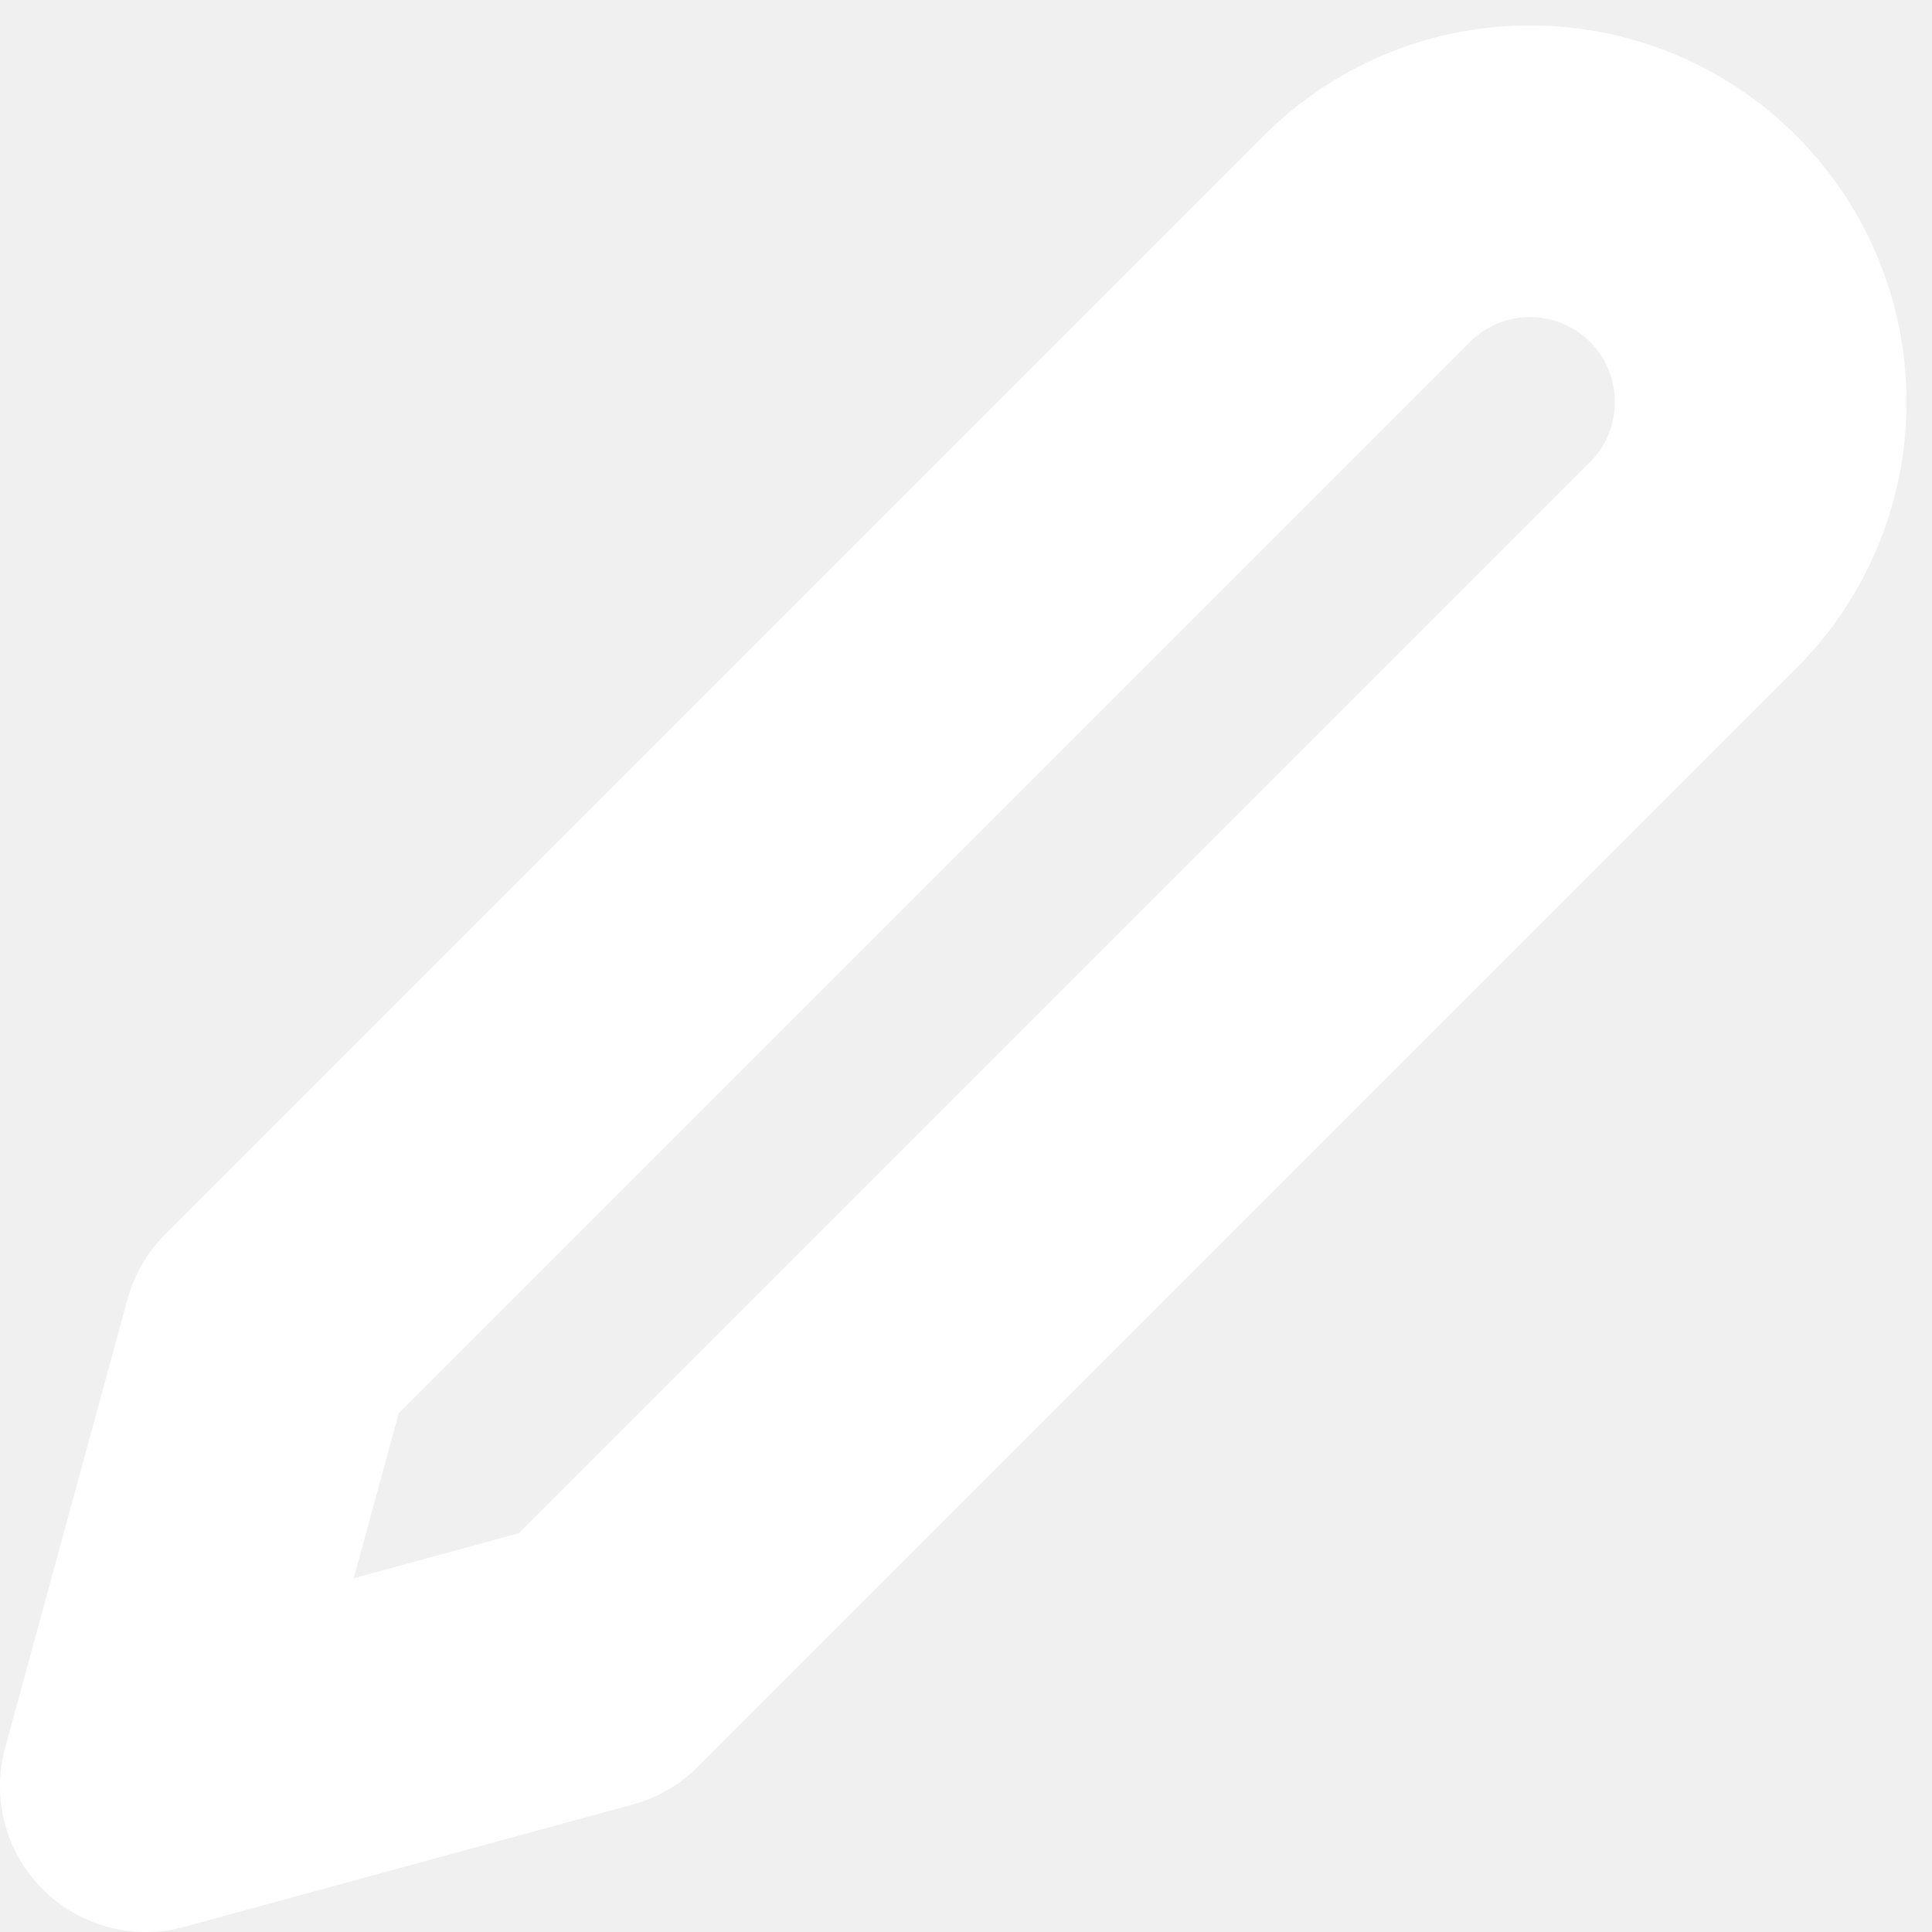
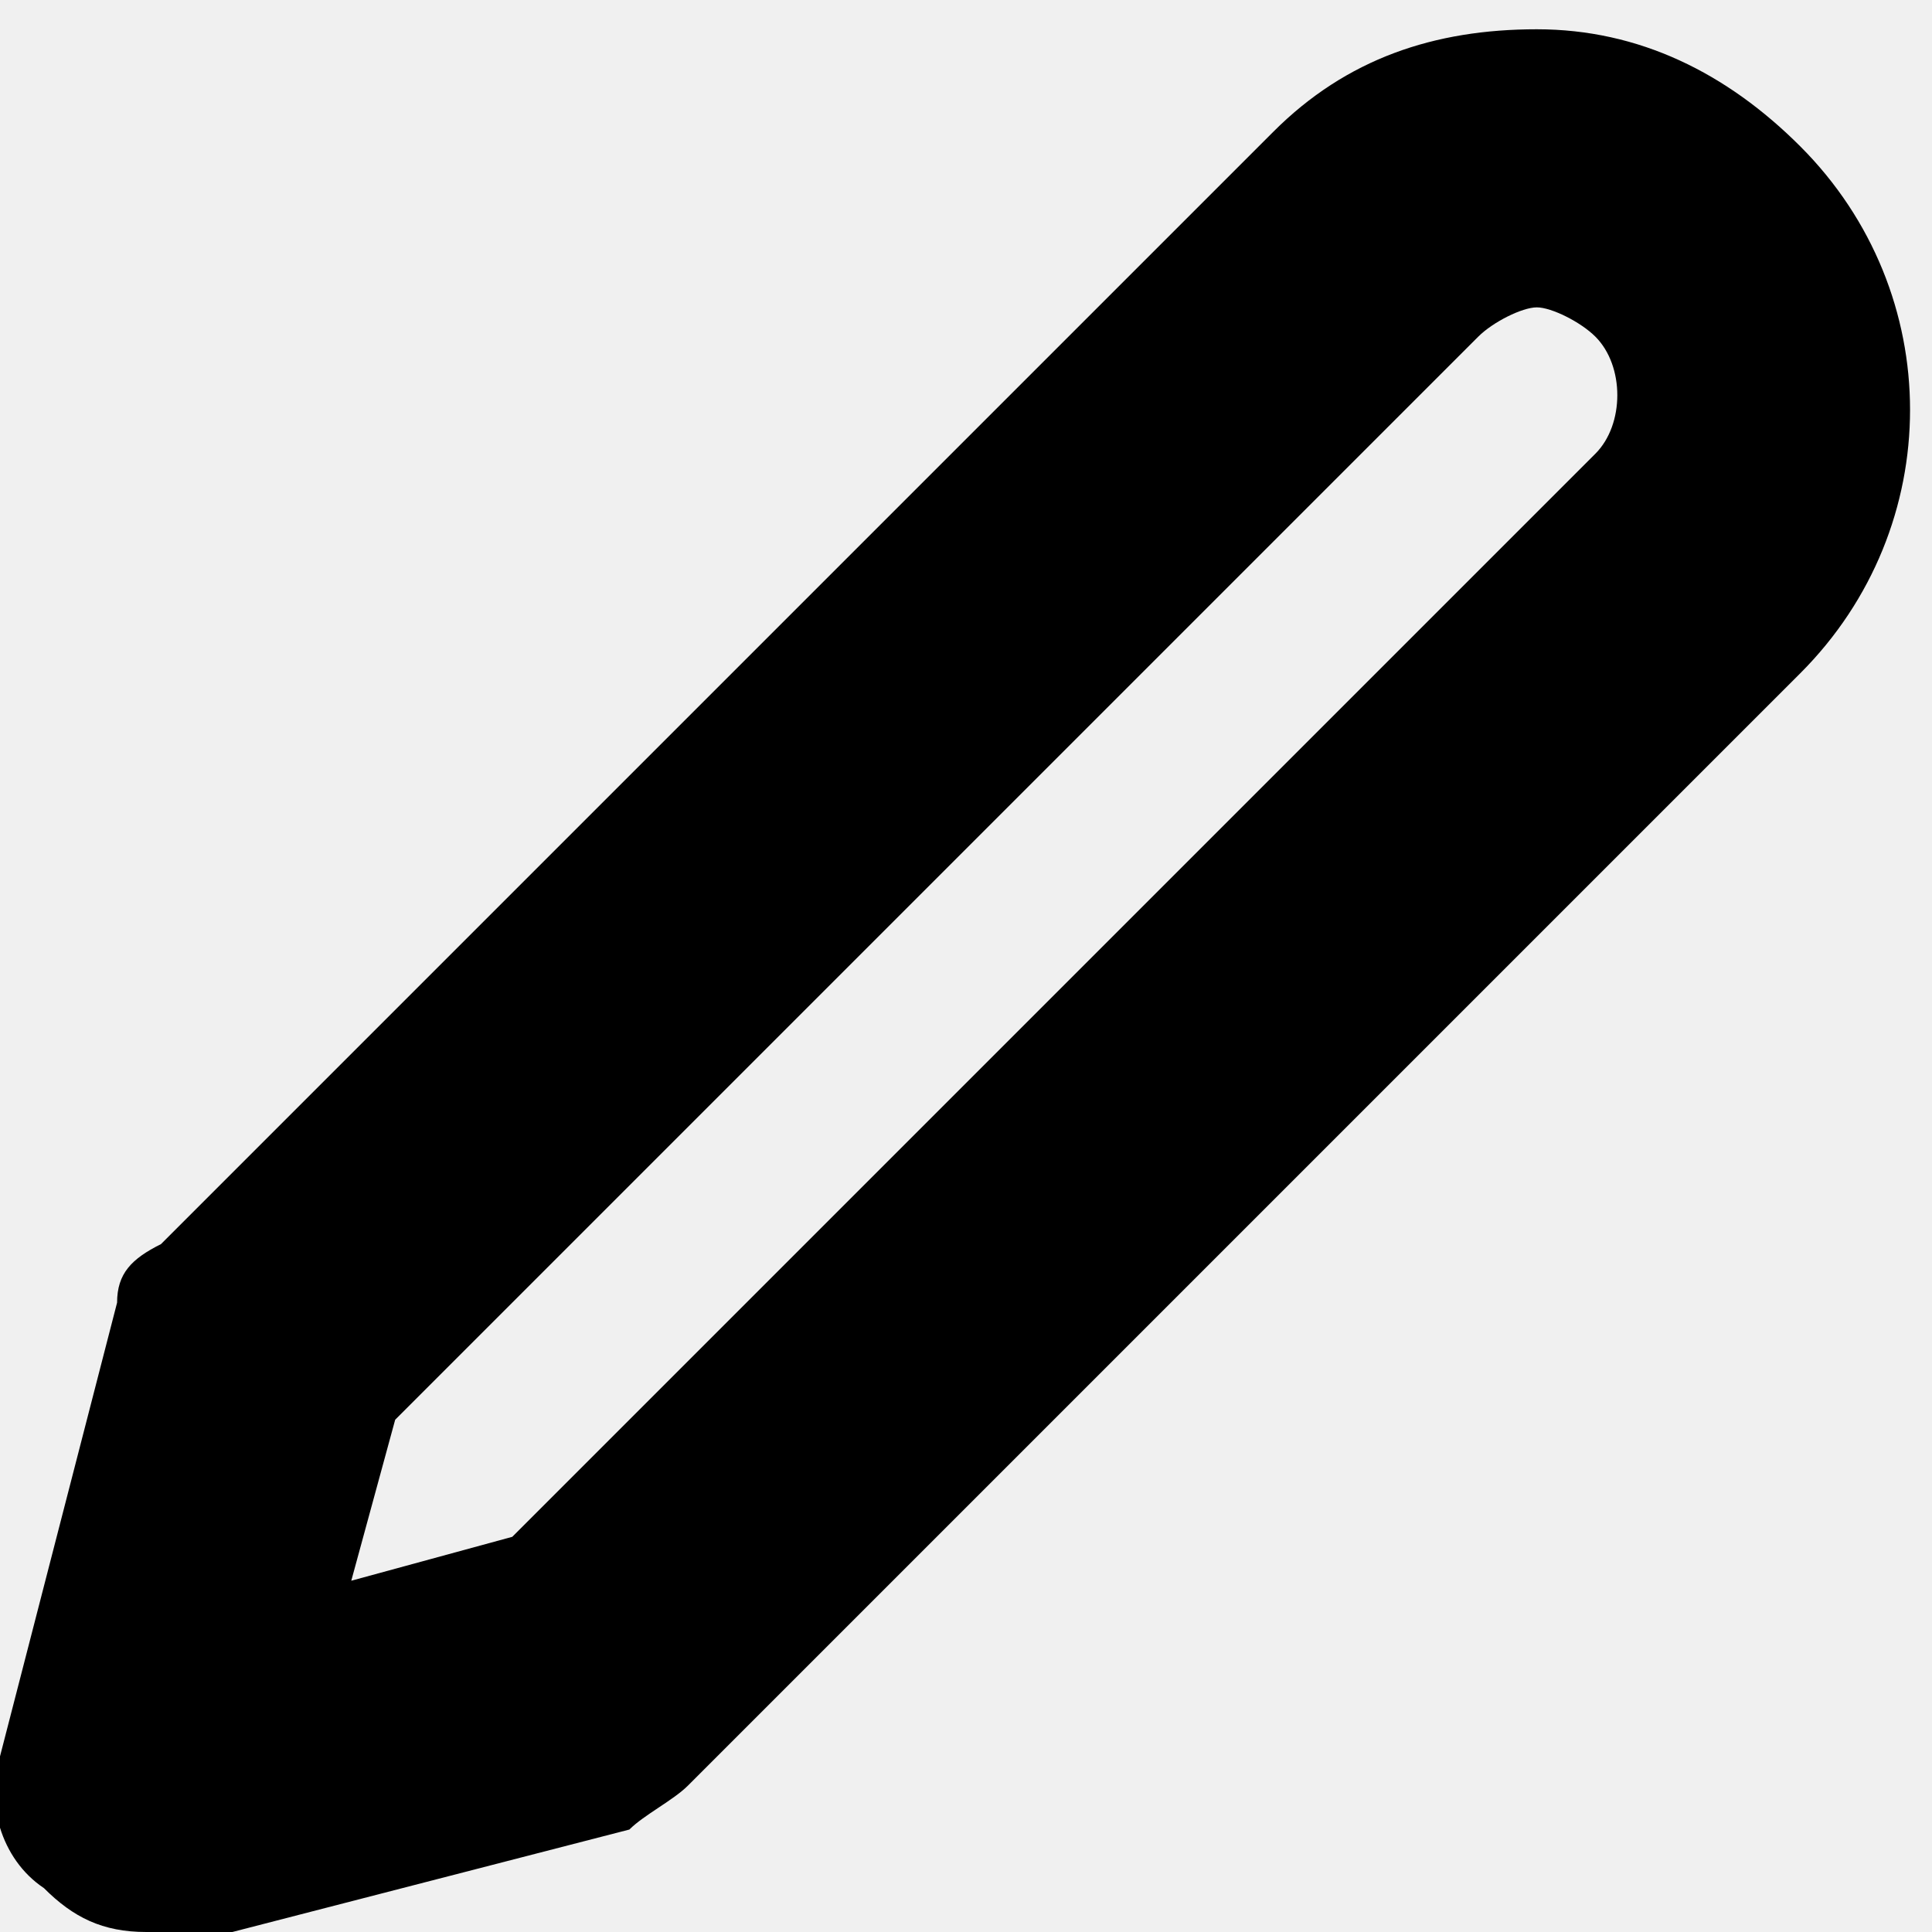
- <svg xmlns="http://www.w3.org/2000/svg" width="13.247" height="13.247" viewBox="0 0 13.247 13.247">
-   <path id="Icon_feather-edit-2" data-name="Icon feather-edit-2" d="M11.39,3.721a1.582,1.582,0,0,1,2.237,2.237L6.076,13.509,3,14.348l.839-3.076Z" transform="translate(-2 -2.101)" fill="none" stroke="#fff" stroke-linecap="round" stroke-linejoin="round" stroke-width="2" />
+ <svg xmlns="http://www.w3.org/2000/svg" version="1.1" id="Layer_1" x="0px" y="0px" viewBox="0 0 13.2 13.2" style="enable-background:new 0 0 13.2 13.2;" xml:space="preserve">
+   <g id="Icon_feather-edit-2">
+     <path d="M1,13.2c-0.3,0-0.5-0.1-0.7-0.3C0,12.7-0.1,12.3,0,12l0.8-3.1c0-0.2,0.1-0.3,0.3-0.4l7.6-7.6c0,0,0,0,0,0   c0.5-0.5,1.1-0.7,1.8-0.7c0.7,0,1.3,0.3,1.8,0.8c1,1,1,2.6,0,3.6l-7.6,7.6c-0.1,0.1-0.3,0.2-0.4,0.3l-3.1,0.8   C1.2,13.2,1.1,13.2,1,13.2z M2.7,9.7l-0.3,1.1l1.1-0.3l7.4-7.4c0.2-0.2,0.2-0.6,0-0.8c-0.1-0.1-0.3-0.2-0.4-0.2   c-0.1,0-0.3,0.1-0.4,0.2L2.7,9.7z" />
+   </g>
</svg>
